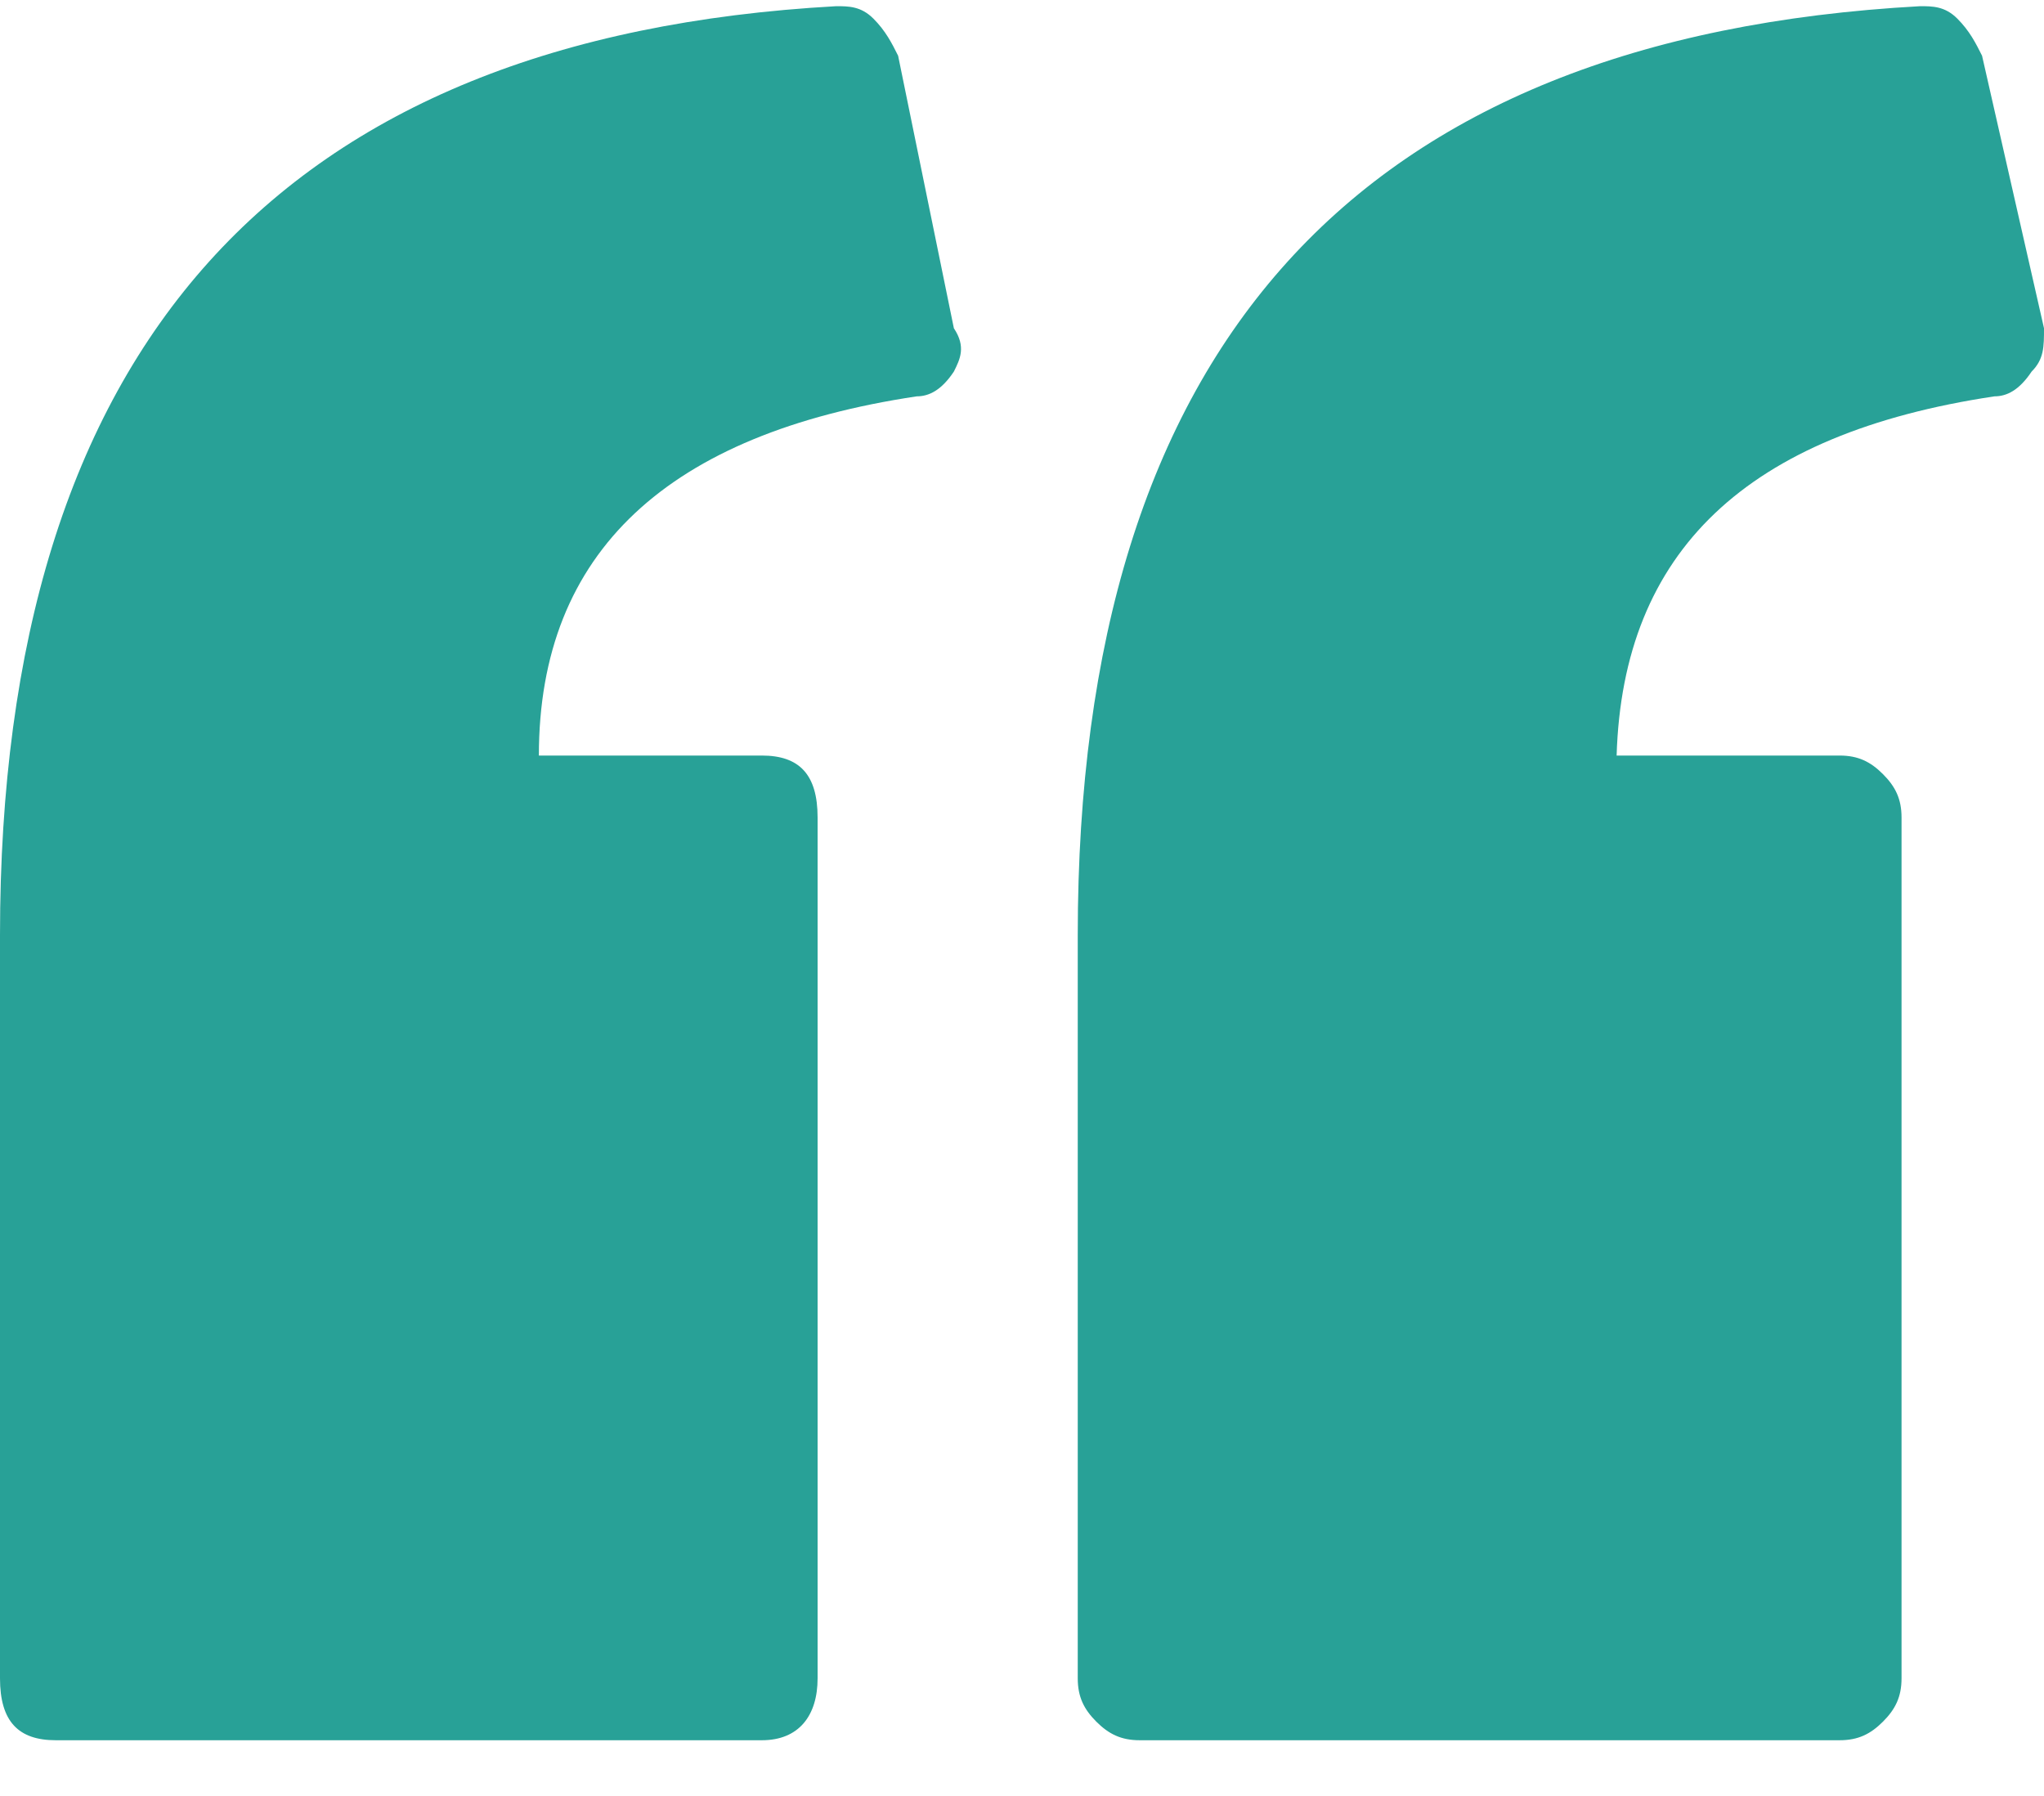
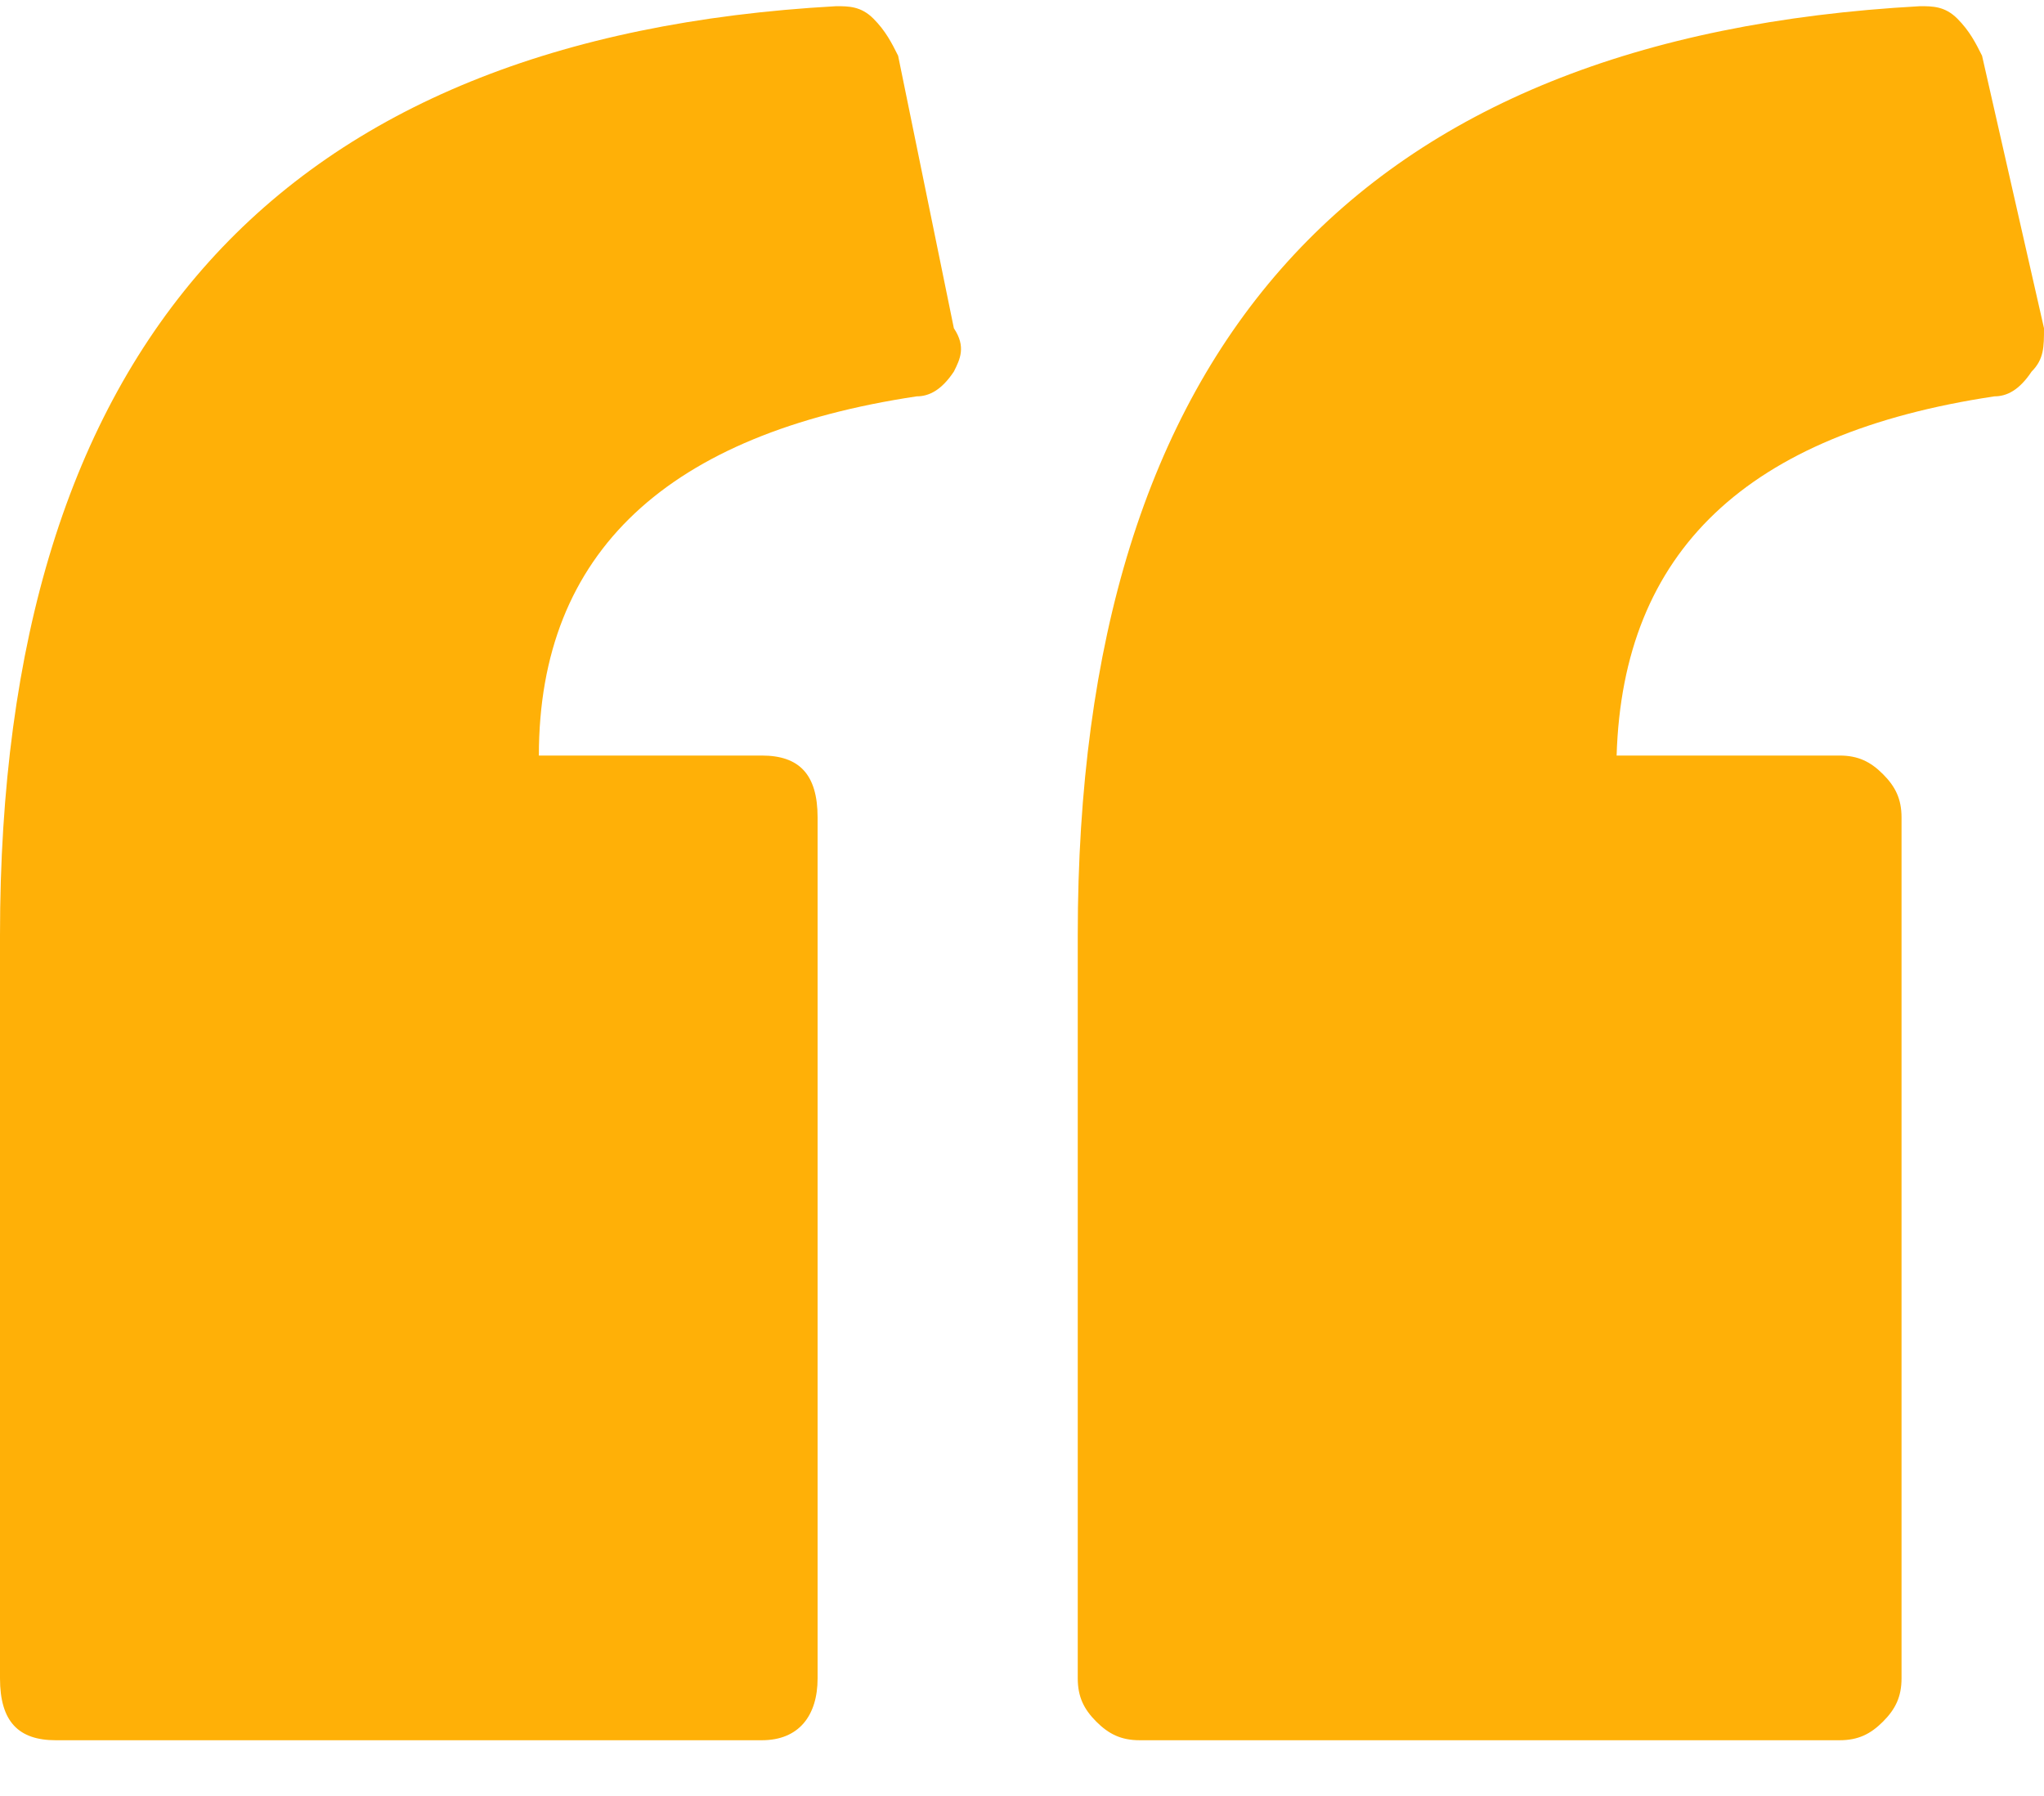
<svg xmlns="http://www.w3.org/2000/svg" version="1.1" id="Layer_1" x="0px" y="0px" viewBox="0 0 33 29" style="enable-background:new 0 0 33 29;" xml:space="preserve">
  <style type="text/css">
- 	.st0{fill:#28A197;}
+ 	.st0{fill:#FFB007;}
</style>
-   <path class="st0" d="M15.4,6c-0.2,0.3-0.4,0.4-0.6,0.4c-4,0.6-6.1,2.5-6.1,5.8h3.6c0.6,0,0.9,0.3,0.9,1v13.9c0,0.6-0.3,1-0.9,1H0.9  c-0.6,0-0.9-0.3-0.9-1V15.1c0-9.5,4.5-14.5,13.5-15c0.2,0,0.4,0,0.6,0.2c0.2,0.2,0.3,0.4,0.4,0.6l0.9,4.4C15.6,5.6,15.5,5.8,15.4,6z   M32.8,6c-0.2,0.3-0.4,0.4-0.6,0.4c-4,0.6-6,2.5-6.1,5.8h3.6c0.3,0,0.5,0.1,0.7,0.3c0.2,0.2,0.3,0.4,0.3,0.7v13.9  c0,0.3-0.1,0.5-0.3,0.7c-0.2,0.2-0.4,0.3-0.7,0.3H18.4c-0.3,0-0.5-0.1-0.7-0.3c-0.2-0.2-0.3-0.4-0.3-0.7V15.1  c0-9.5,4.5-14.5,13.6-15c0.2,0,0.4,0,0.6,0.2c0.2,0.2,0.3,0.4,0.4,0.6L33,5.3C33,5.6,33,5.8,32.8,6z" />
+   <path class="st0" d="M15.4,6c-0.2,0.3-0.4,0.4-0.6,0.4c-4,0.6-6.1,2.5-6.1,5.8h3.6c0.6,0,0.9,0.3,0.9,1v13.9c0,0.6-0.3,1-0.9,1H0.9  c-0.6,0-0.9-0.3-0.9-1v-12c0-9.5,4.5-14.5,13.5-15c0.2,0,0.4,0,0.6,0.2c0.2,0.2,0.3,0.4,0.4,0.6l0.9,4.4C15.6,5.6,15.5,5.8,15.4,6z   M32.8,6c-0.2,0.3-0.4,0.4-0.6,0.4c-4,0.6-6,2.5-6.1,5.8h3.6c0.3,0,0.5,0.1,0.7,0.3s0.3,0.4,0.3,0.7v13.9c0,0.3-0.1,0.5-0.3,0.7  c-0.2,0.2-0.4,0.3-0.7,0.3H18.4c-0.3,0-0.5-0.1-0.7-0.3c-0.2-0.2-0.3-0.4-0.3-0.7v-12c0-9.5,4.5-14.5,13.6-15c0.2,0,0.4,0,0.6,0.2  s0.3,0.4,0.4,0.6l1,4.4C33,5.6,33,5.8,32.8,6z" />
</svg>
